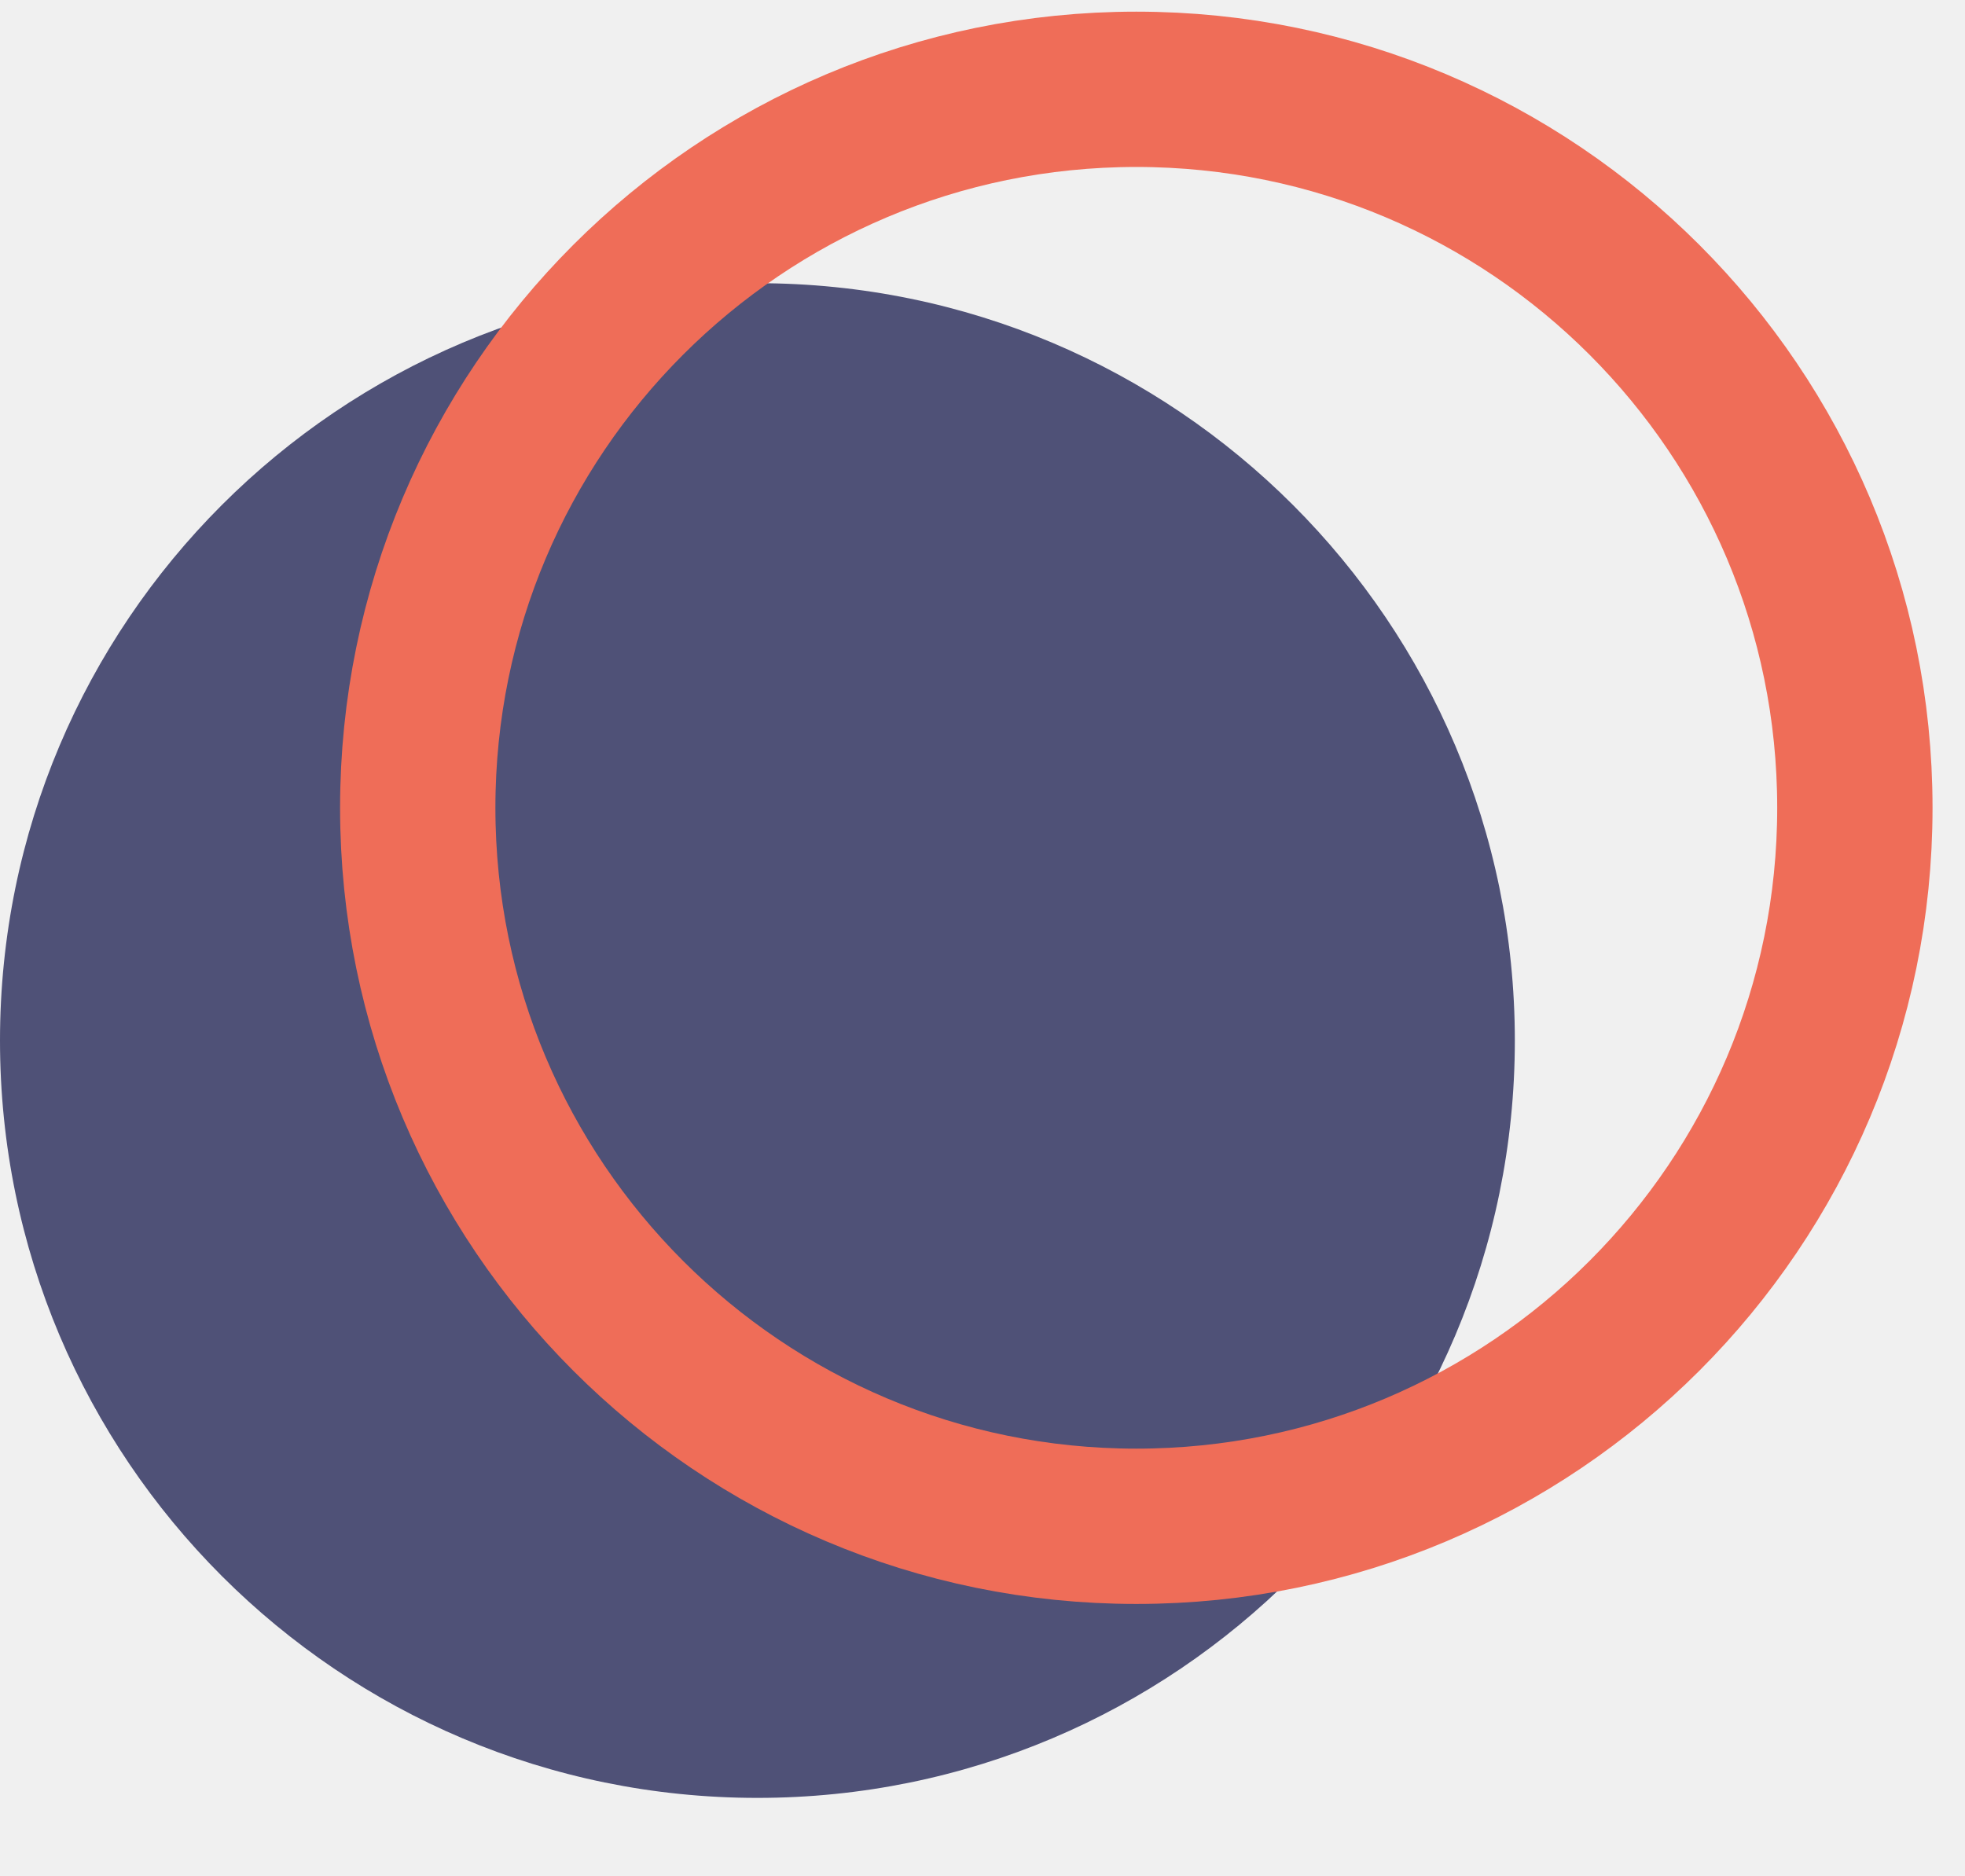
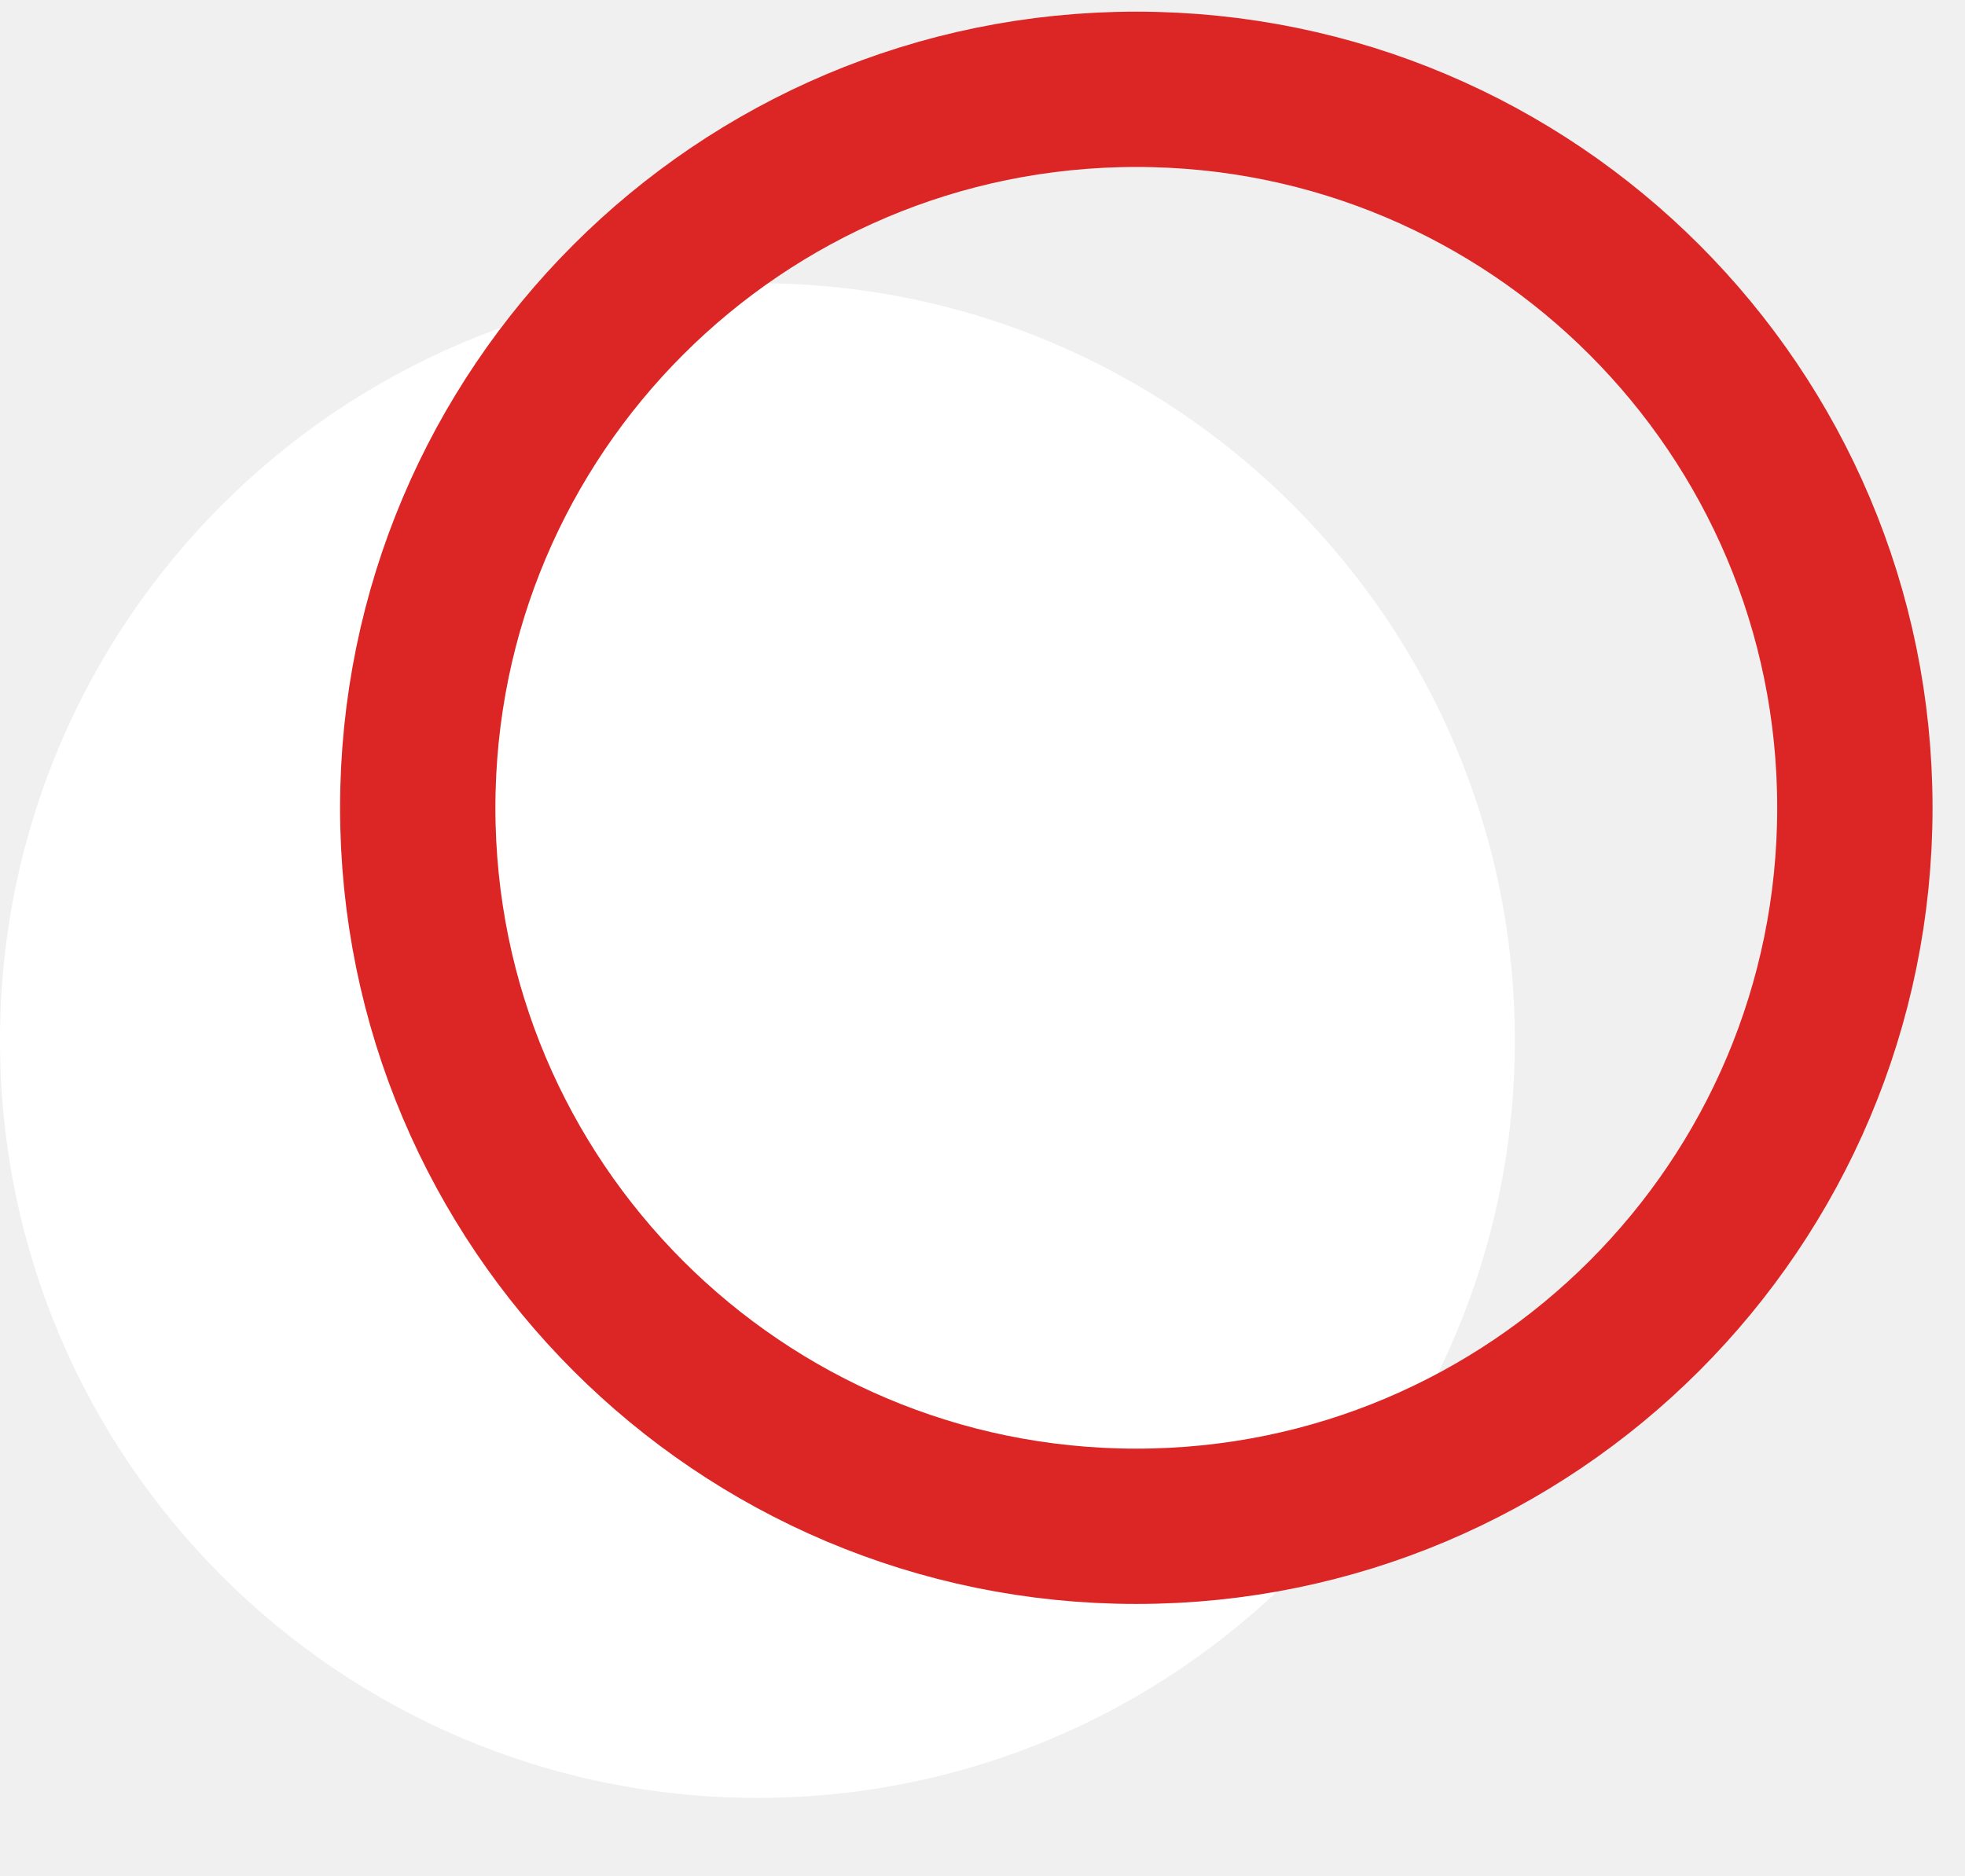
<svg xmlns="http://www.w3.org/2000/svg" width="22" height="21" viewBox="0 0 22 21" fill="none">
-   <path d="M8.48 20.131C13.163 20.131 16.96 16.334 16.96 11.651C16.96 6.967 13.163 3.171 8.48 3.171C3.797 3.171 0 6.967 0 11.651C0 16.334 3.797 20.131 8.48 20.131Z" fill="#4F5177" />
-   <path d="M20.767 9.045C20.767 13.488 17.165 17.09 12.722 17.09C8.279 17.09 4.677 13.488 4.677 9.045C4.677 4.602 8.279 1 12.722 1C17.165 1 20.767 4.602 20.767 9.045Z" stroke="#EF6D58" stroke-width="1.739" />
+   <path d="M8.48 20.131C13.163 20.131 16.96 16.334 16.96 11.651C16.96 6.967 13.163 3.171 8.48 3.171C3.797 3.171 0 6.967 0 11.651C0 16.334 3.797 20.131 8.48 20.131Z" fill="#fff" />
+   <path d="M20.767 9.045C20.767 13.488 17.165 17.09 12.722 17.09C8.279 17.09 4.677 13.488 4.677 9.045C4.677 4.602 8.279 1 12.722 1C17.165 1 20.767 4.602 20.767 9.045Z" stroke="#dc2626" stroke-width="1.739" />
</svg>
